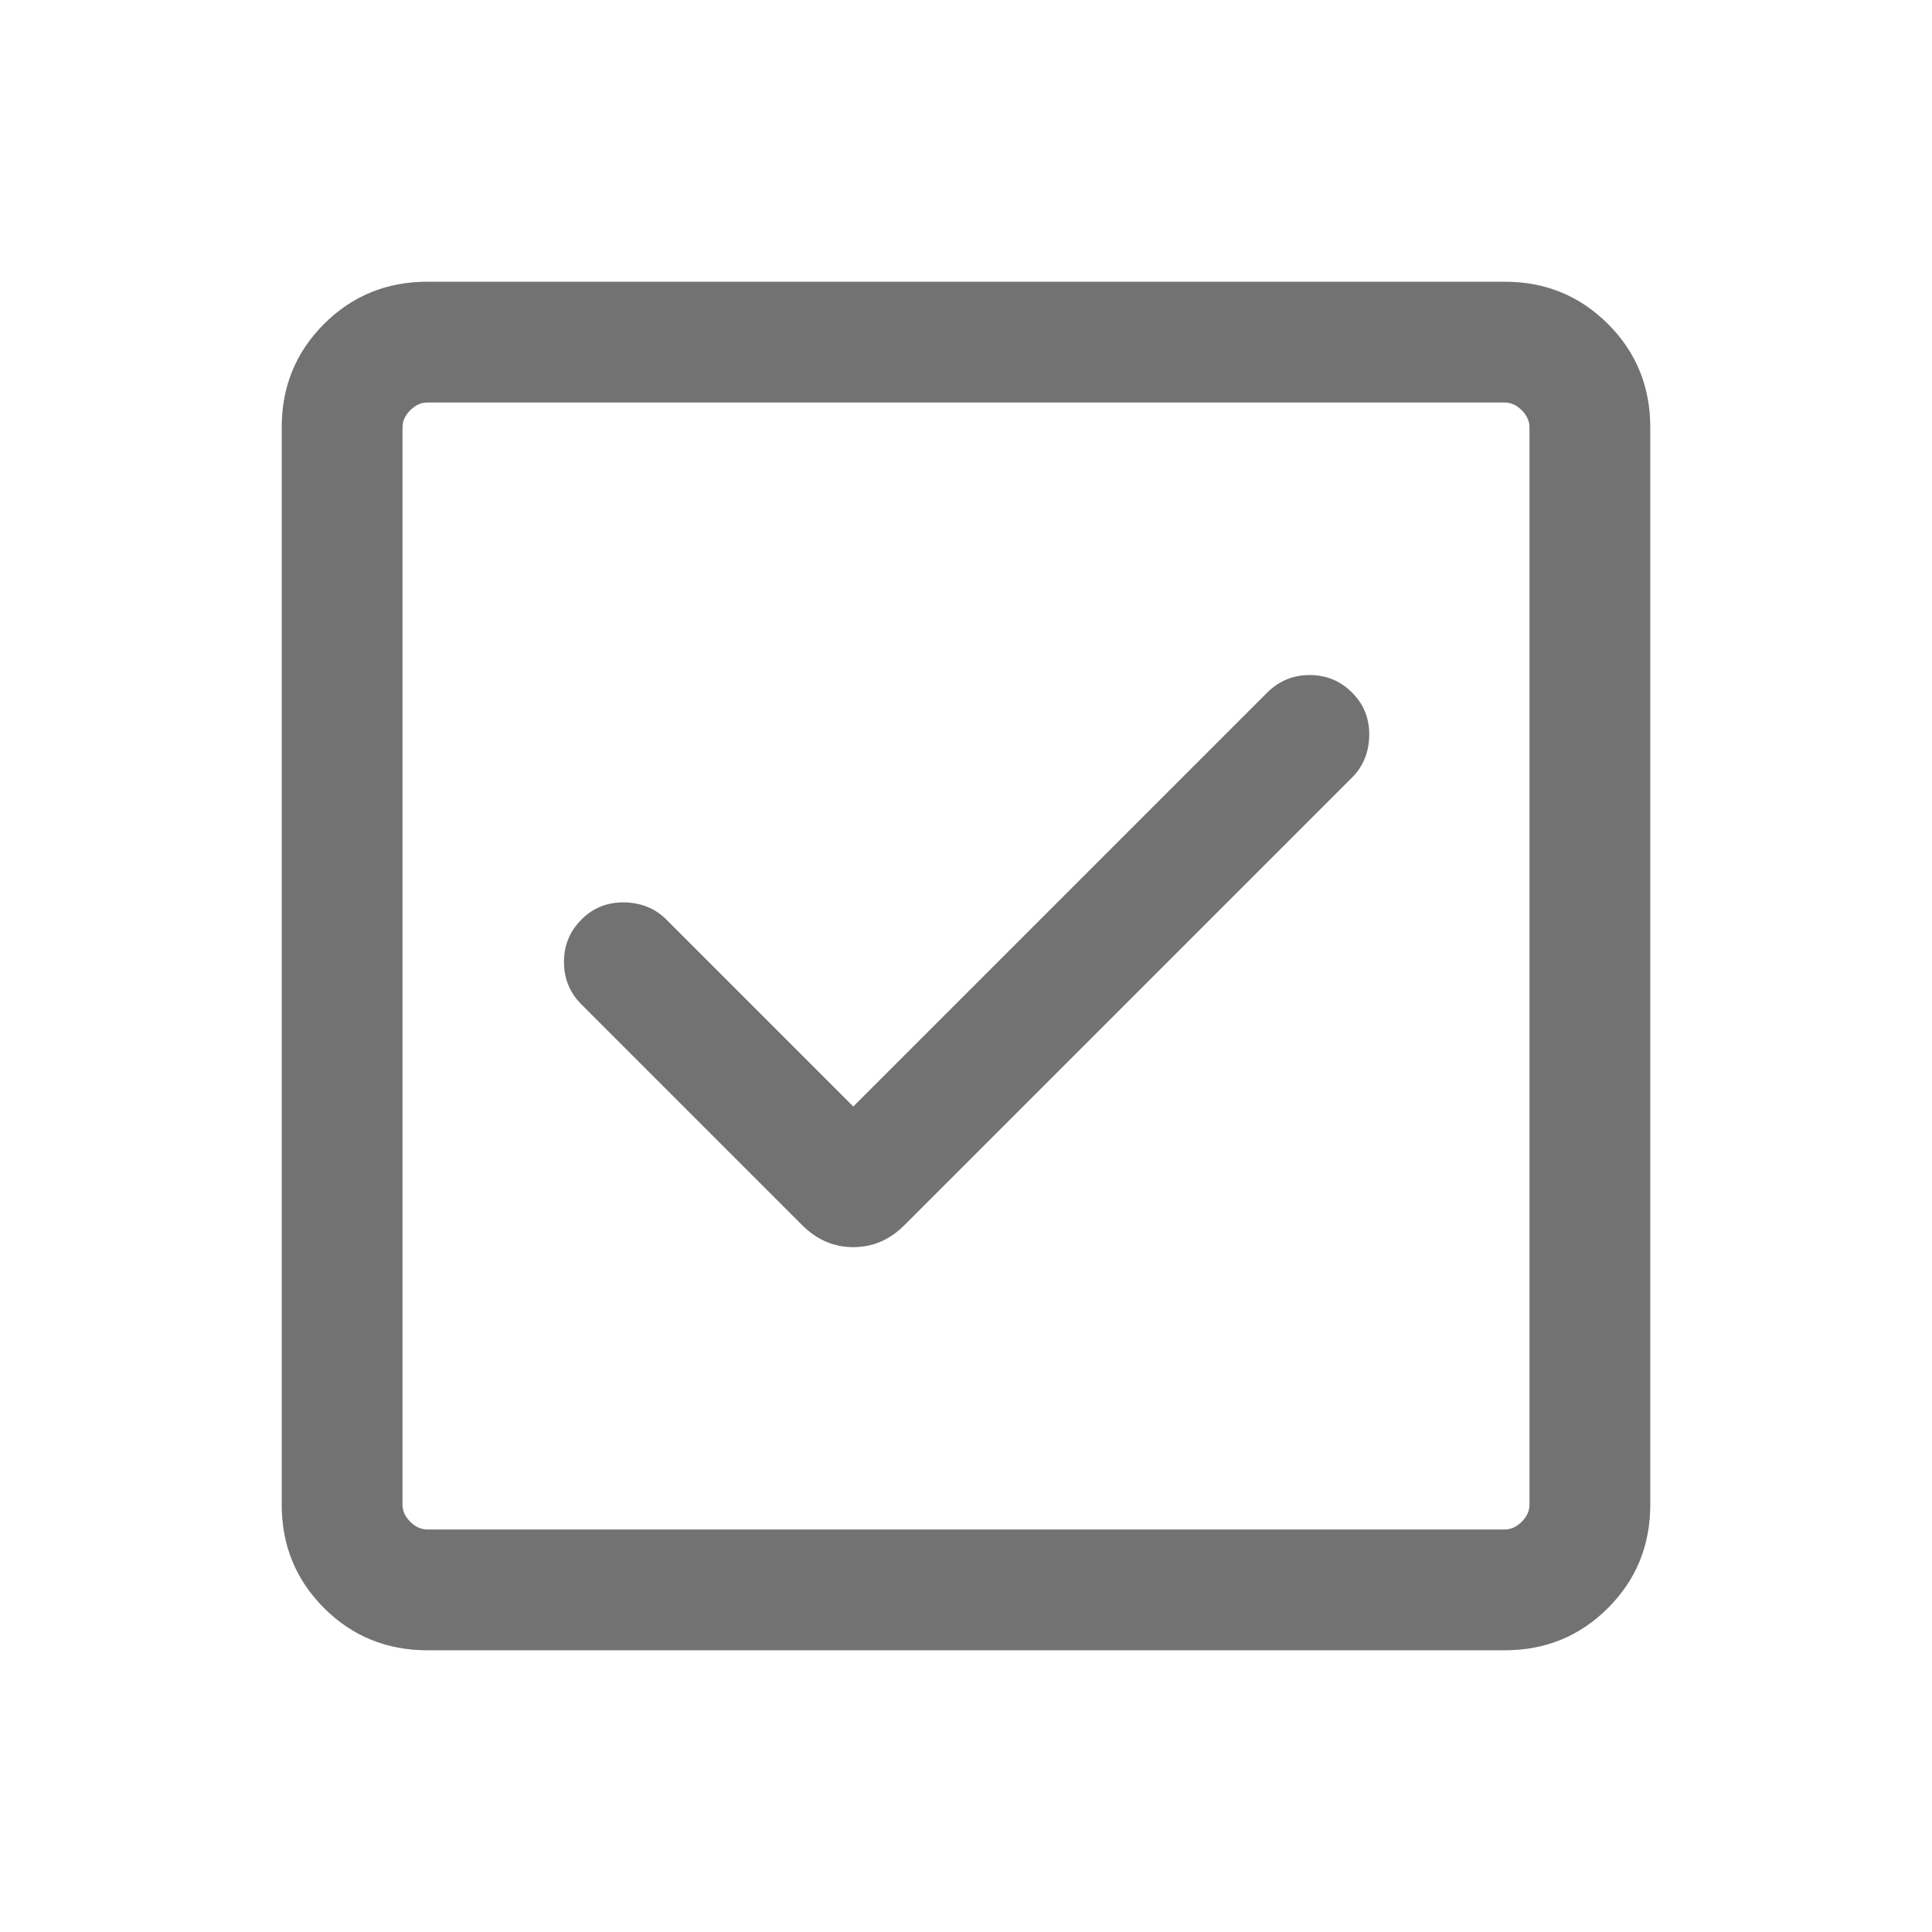
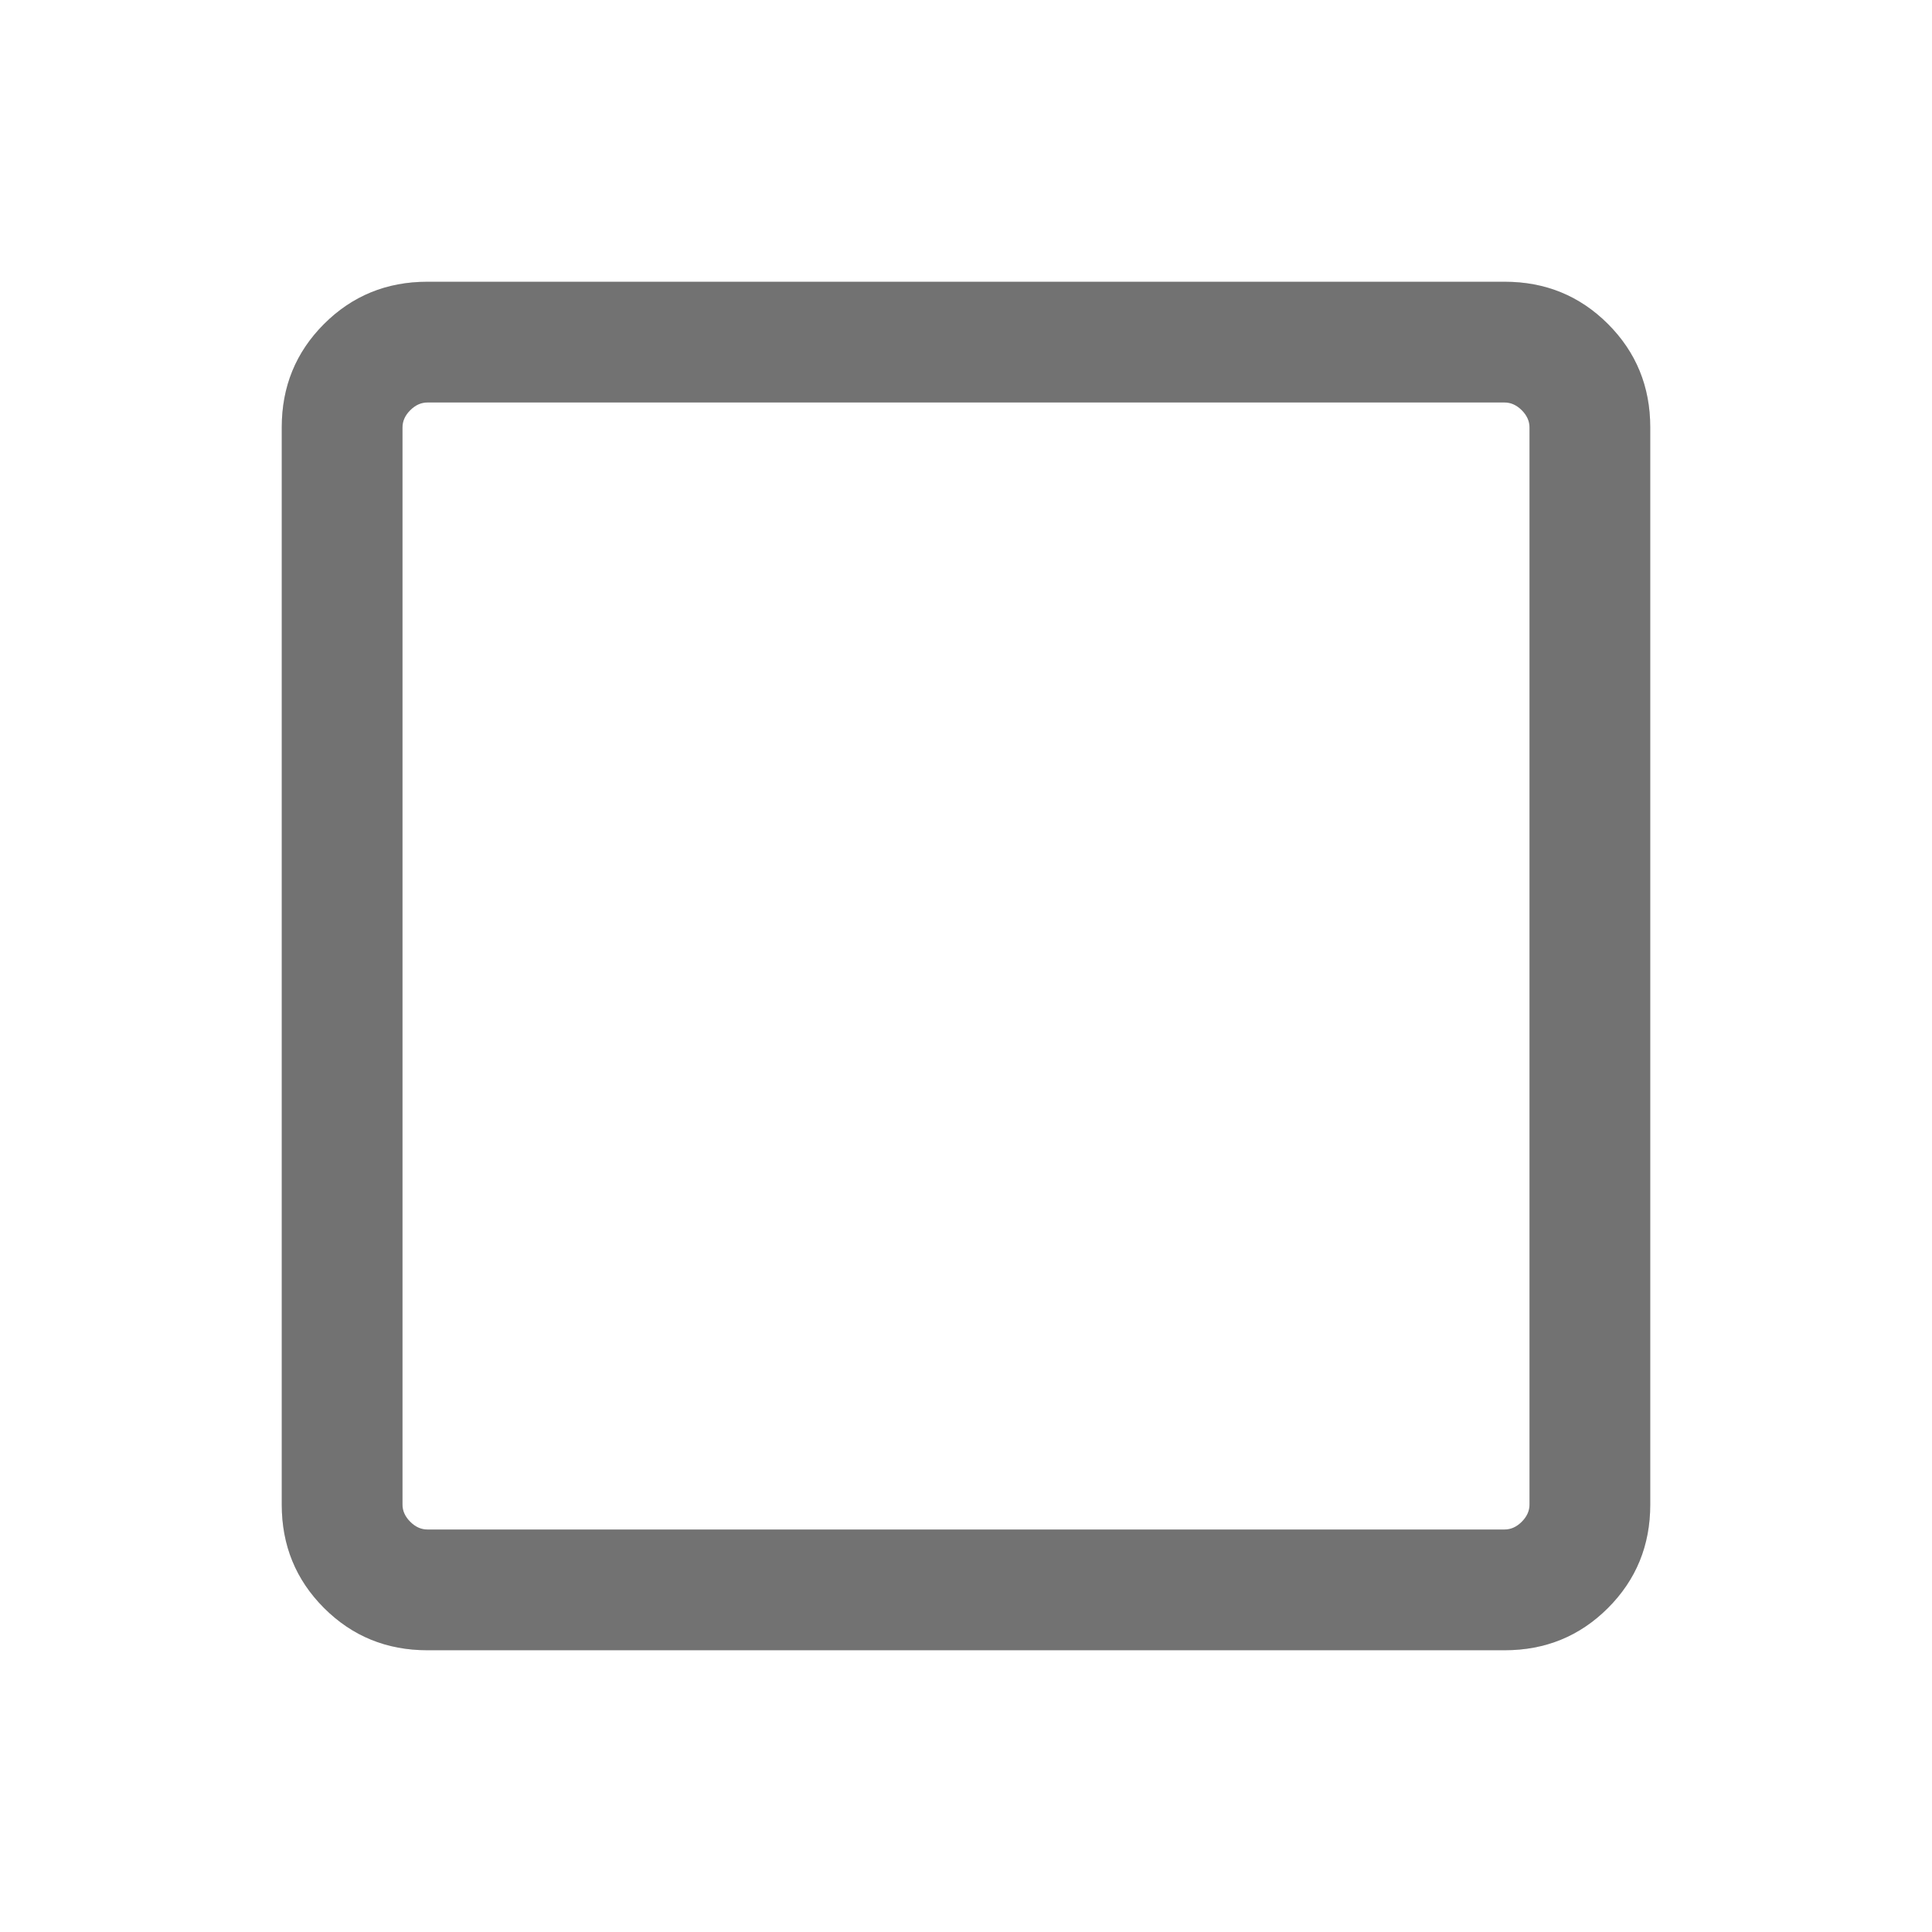
<svg xmlns="http://www.w3.org/2000/svg" width="24" height="24" viewBox="0 0 24 24" fill="none">
-   <mask id="mask0_1022_3635" style="mask-type:alpha" maskUnits="userSpaceOnUse" x="0" y="0" width="24" height="24">
+   <mask id="mask0_1496_2373" style="mask-type:alpha" maskUnits="userSpaceOnUse" x="0" y="0" width="24" height="24">
    <rect width="24" height="24" fill="#D9D9D9" />
  </mask>
-   <g mask="url(#mask0_1022_3635)">
-     <path d="M10.6 13.746L8.277 11.423C8.139 11.285 7.964 11.214 7.755 11.21C7.545 11.207 7.368 11.278 7.223 11.423C7.078 11.568 7.006 11.744 7.006 11.95C7.006 12.156 7.078 12.332 7.223 12.477L9.967 15.221C10.148 15.402 10.359 15.492 10.6 15.492C10.841 15.492 11.052 15.402 11.233 15.221L16.796 9.658C16.935 9.519 17.005 9.345 17.009 9.136C17.012 8.926 16.941 8.749 16.796 8.604C16.651 8.459 16.476 8.386 16.269 8.386C16.063 8.386 15.887 8.459 15.742 8.604L10.6 13.746ZM5.308 20.5C4.803 20.5 4.375 20.325 4.025 19.975C3.675 19.625 3.5 19.197 3.5 18.692V5.308C3.5 4.803 3.675 4.375 4.025 4.025C4.375 3.675 4.803 3.5 5.308 3.5H18.692C19.197 3.5 19.625 3.675 19.975 4.025C20.325 4.375 20.5 4.803 20.5 5.308V18.692C20.5 19.197 20.325 19.625 19.975 19.975C19.625 20.325 19.197 20.5 18.692 20.5H5.308ZM5.308 19H18.692C18.769 19 18.84 18.968 18.904 18.904C18.968 18.84 19 18.769 19 18.692V5.308C19 5.231 18.968 5.16 18.904 5.096C18.84 5.032 18.769 5 18.692 5H5.308C5.231 5 5.16 5.032 5.096 5.096C5.032 5.16 5 5.231 5 5.308V18.692C5 18.769 5.032 18.84 5.096 18.904C5.16 18.968 5.231 19 5.308 19Z" fill="#8E8E8E" />
-     <path d="M10.6 13.746L8.277 11.423C8.139 11.285 7.964 11.214 7.755 11.21C7.545 11.207 7.368 11.278 7.223 11.423C7.078 11.568 7.006 11.744 7.006 11.95C7.006 12.156 7.078 12.332 7.223 12.477L9.967 15.221C10.148 15.402 10.359 15.492 10.6 15.492C10.841 15.492 11.052 15.402 11.233 15.221L16.796 9.658C16.935 9.519 17.005 9.345 17.009 9.136C17.012 8.926 16.941 8.749 16.796 8.604C16.651 8.459 16.476 8.386 16.269 8.386C16.063 8.386 15.887 8.459 15.742 8.604L10.6 13.746ZM5.308 20.5C4.803 20.5 4.375 20.325 4.025 19.975C3.675 19.625 3.5 19.197 3.5 18.692V5.308C3.5 4.803 3.675 4.375 4.025 4.025C4.375 3.675 4.803 3.5 5.308 3.5H18.692C19.197 3.5 19.625 3.675 19.975 4.025C20.325 4.375 20.5 4.803 20.5 5.308V18.692C20.5 19.197 20.325 19.625 19.975 19.975C19.625 20.325 19.197 20.5 18.692 20.5H5.308ZM5.308 19H18.692C18.769 19 18.84 18.968 18.904 18.904C18.968 18.84 19 18.769 19 18.692V5.308C19 5.231 18.968 5.16 18.904 5.096C18.84 5.032 18.769 5 18.692 5H5.308C5.231 5 5.16 5.032 5.096 5.096C5.032 5.16 5 5.231 5 5.308V18.692C5 18.769 5.032 18.84 5.096 18.904C5.16 18.968 5.231 19 5.308 19Z" fill="black" fill-opacity="0.2" />
+   <g mask="url(#mask0_1496_2373)">
+     <path d="M5.308 20.5C4.803 20.5 4.375 20.325 4.025 19.975C3.675 19.625 3.5 19.197 3.5 18.692V5.308C3.5 4.803 3.675 4.375 4.025 4.025C4.375 3.675 4.803 3.5 5.308 3.5H18.692C19.197 3.5 19.625 3.675 19.975 4.025C20.325 4.375 20.5 4.803 20.5 5.308V18.692C20.5 19.197 20.325 19.625 19.975 19.975C19.625 20.325 19.197 20.5 18.692 20.5H5.308ZM5.308 19H18.692C18.769 19 18.84 18.968 18.904 18.904C18.968 18.84 19 18.769 19 18.692V5.308C19 5.231 18.968 5.16 18.904 5.096C18.84 5.032 18.769 5 18.692 5H5.308C5.231 5 5.16 5.032 5.096 5.096C5.032 5.16 5 5.231 5 5.308V18.692C5 18.769 5.032 18.84 5.096 18.904C5.16 18.968 5.231 19 5.308 19Z" fill="#8E8E8E" />
+     <path d="M5.308 20.5C4.803 20.5 4.375 20.325 4.025 19.975C3.675 19.625 3.5 19.197 3.5 18.692V5.308C3.5 4.803 3.675 4.375 4.025 4.025C4.375 3.675 4.803 3.5 5.308 3.5H18.692C19.197 3.5 19.625 3.675 19.975 4.025C20.325 4.375 20.5 4.803 20.5 5.308V18.692C20.5 19.197 20.325 19.625 19.975 19.975C19.625 20.325 19.197 20.5 18.692 20.5H5.308ZM5.308 19H18.692C18.769 19 18.84 18.968 18.904 18.904C18.968 18.84 19 18.769 19 18.692V5.308C19 5.231 18.968 5.16 18.904 5.096C18.84 5.032 18.769 5 18.692 5H5.308C5.231 5 5.16 5.032 5.096 5.096C5.032 5.16 5 5.231 5 5.308V18.692C5 18.769 5.032 18.84 5.096 18.904C5.16 18.968 5.231 19 5.308 19Z" fill="black" fill-opacity="0.2" />
  </g>
</svg>
